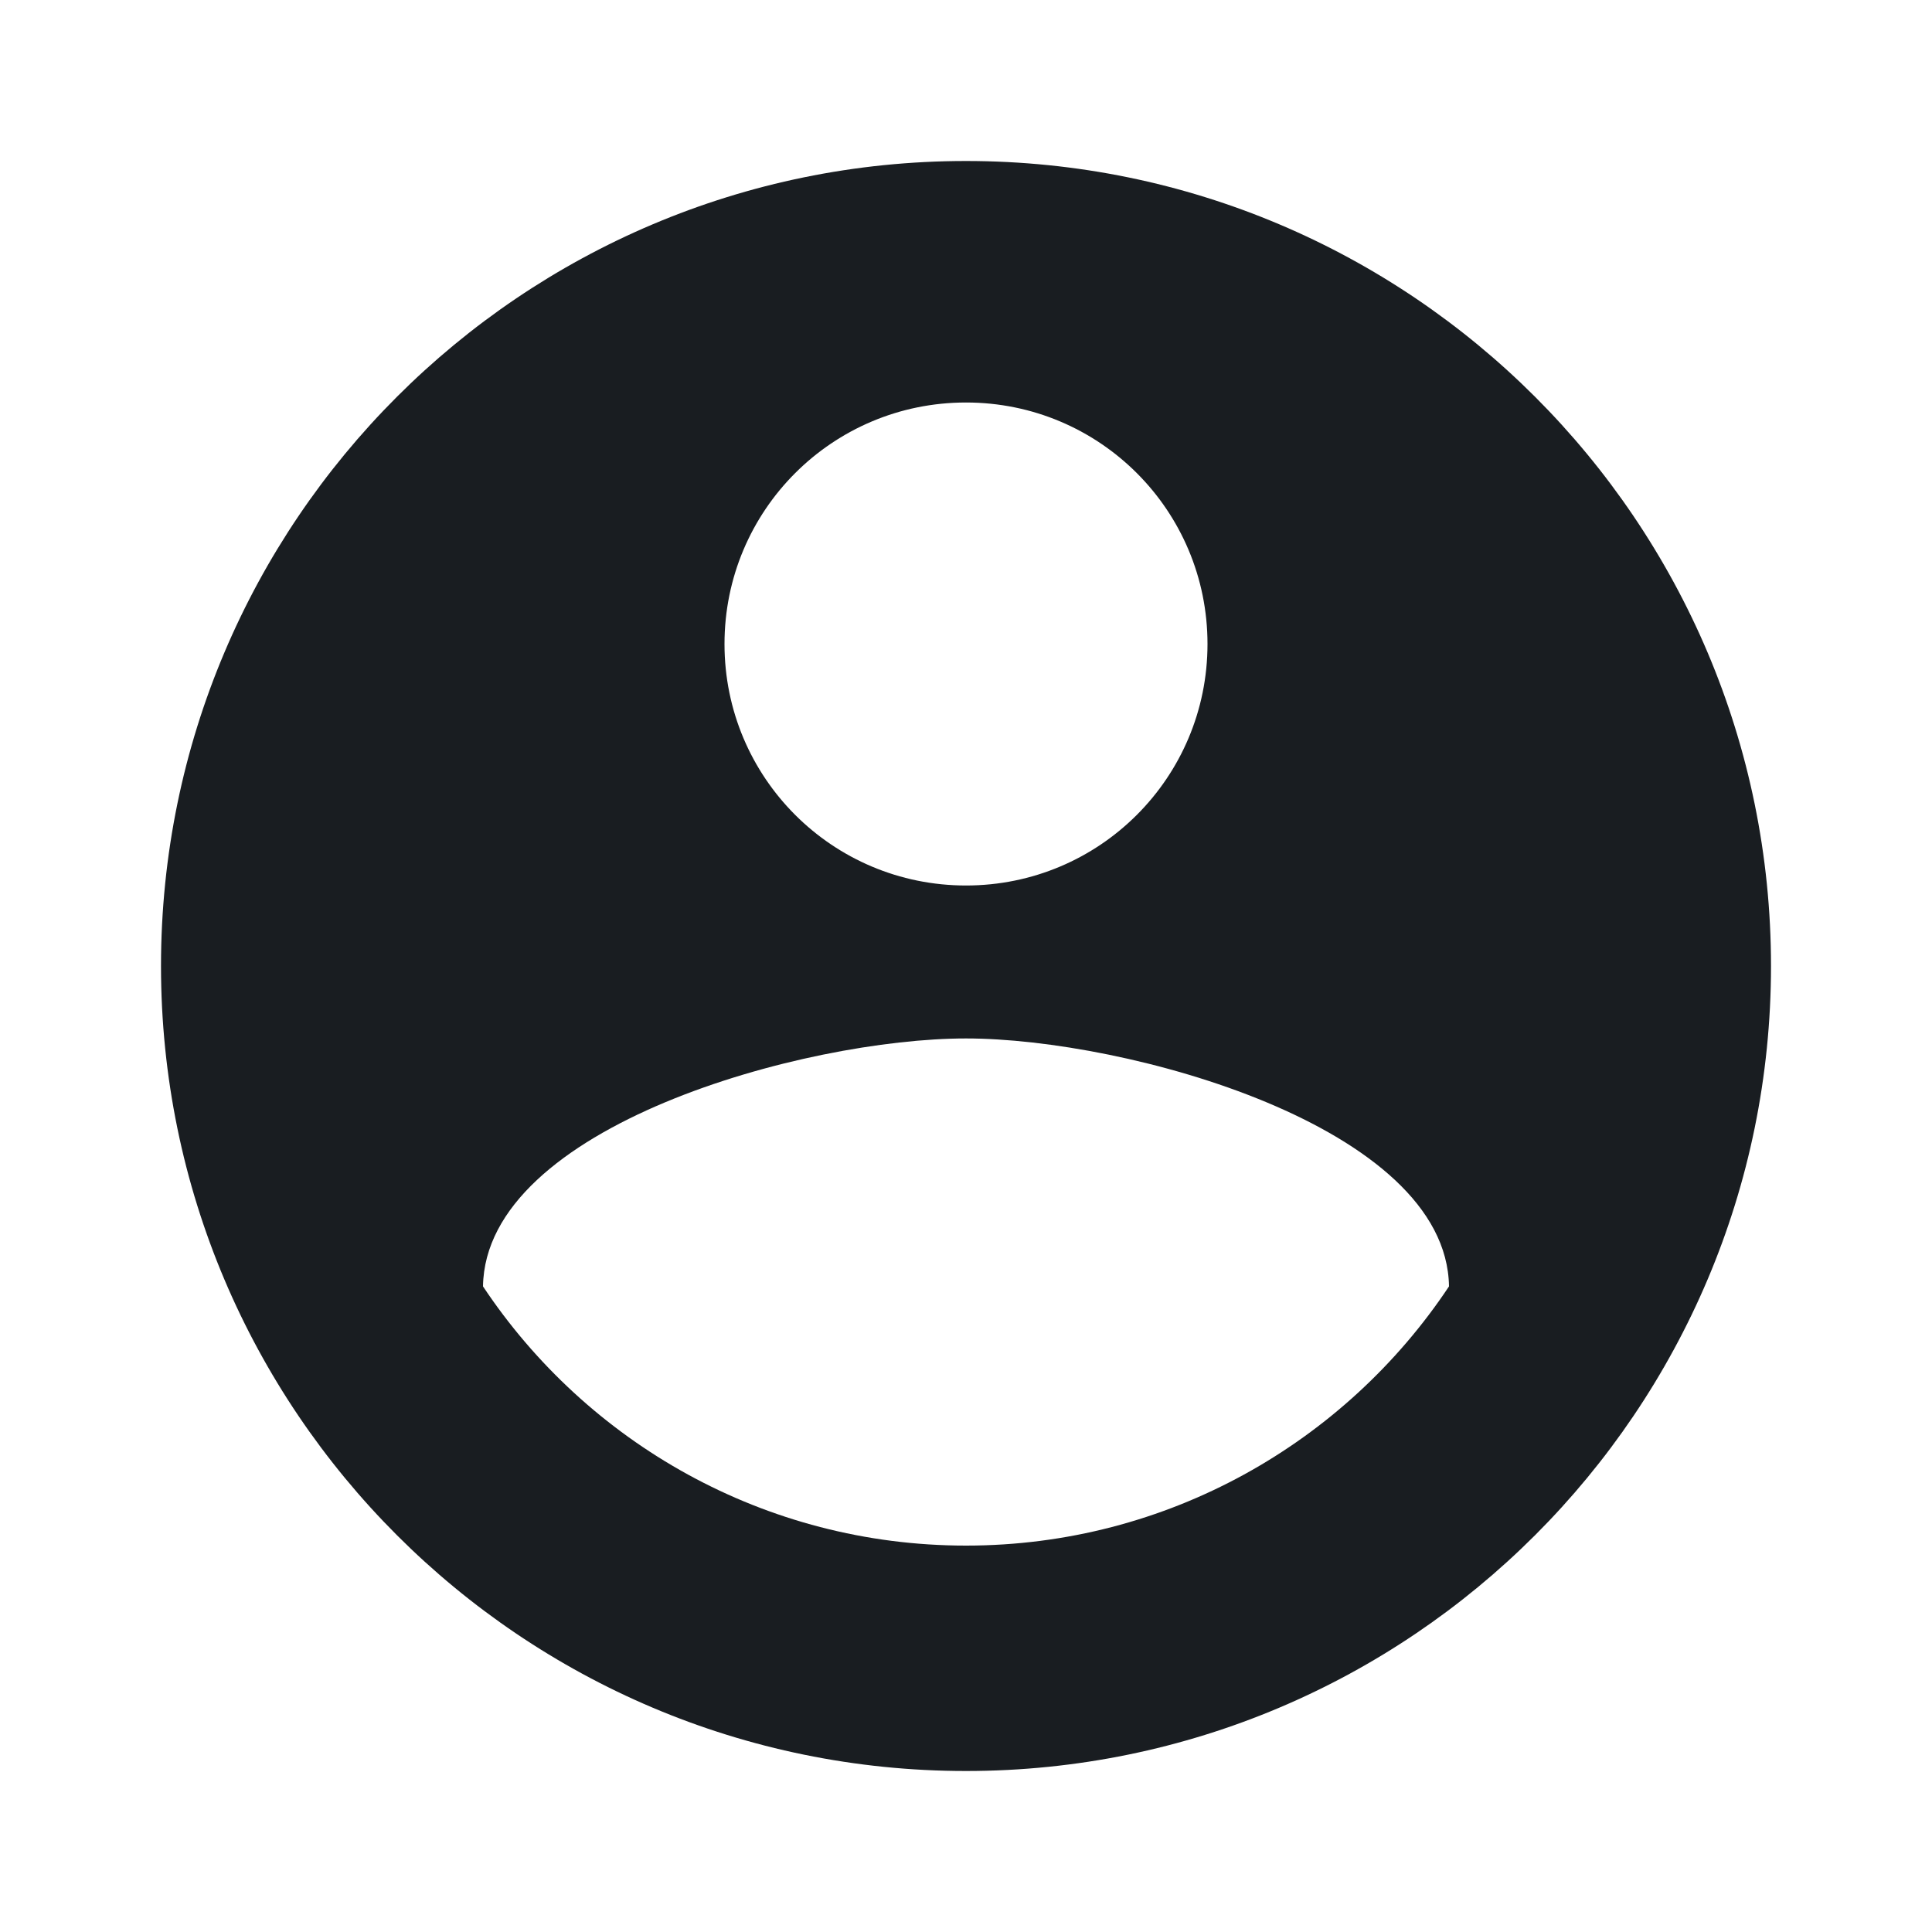
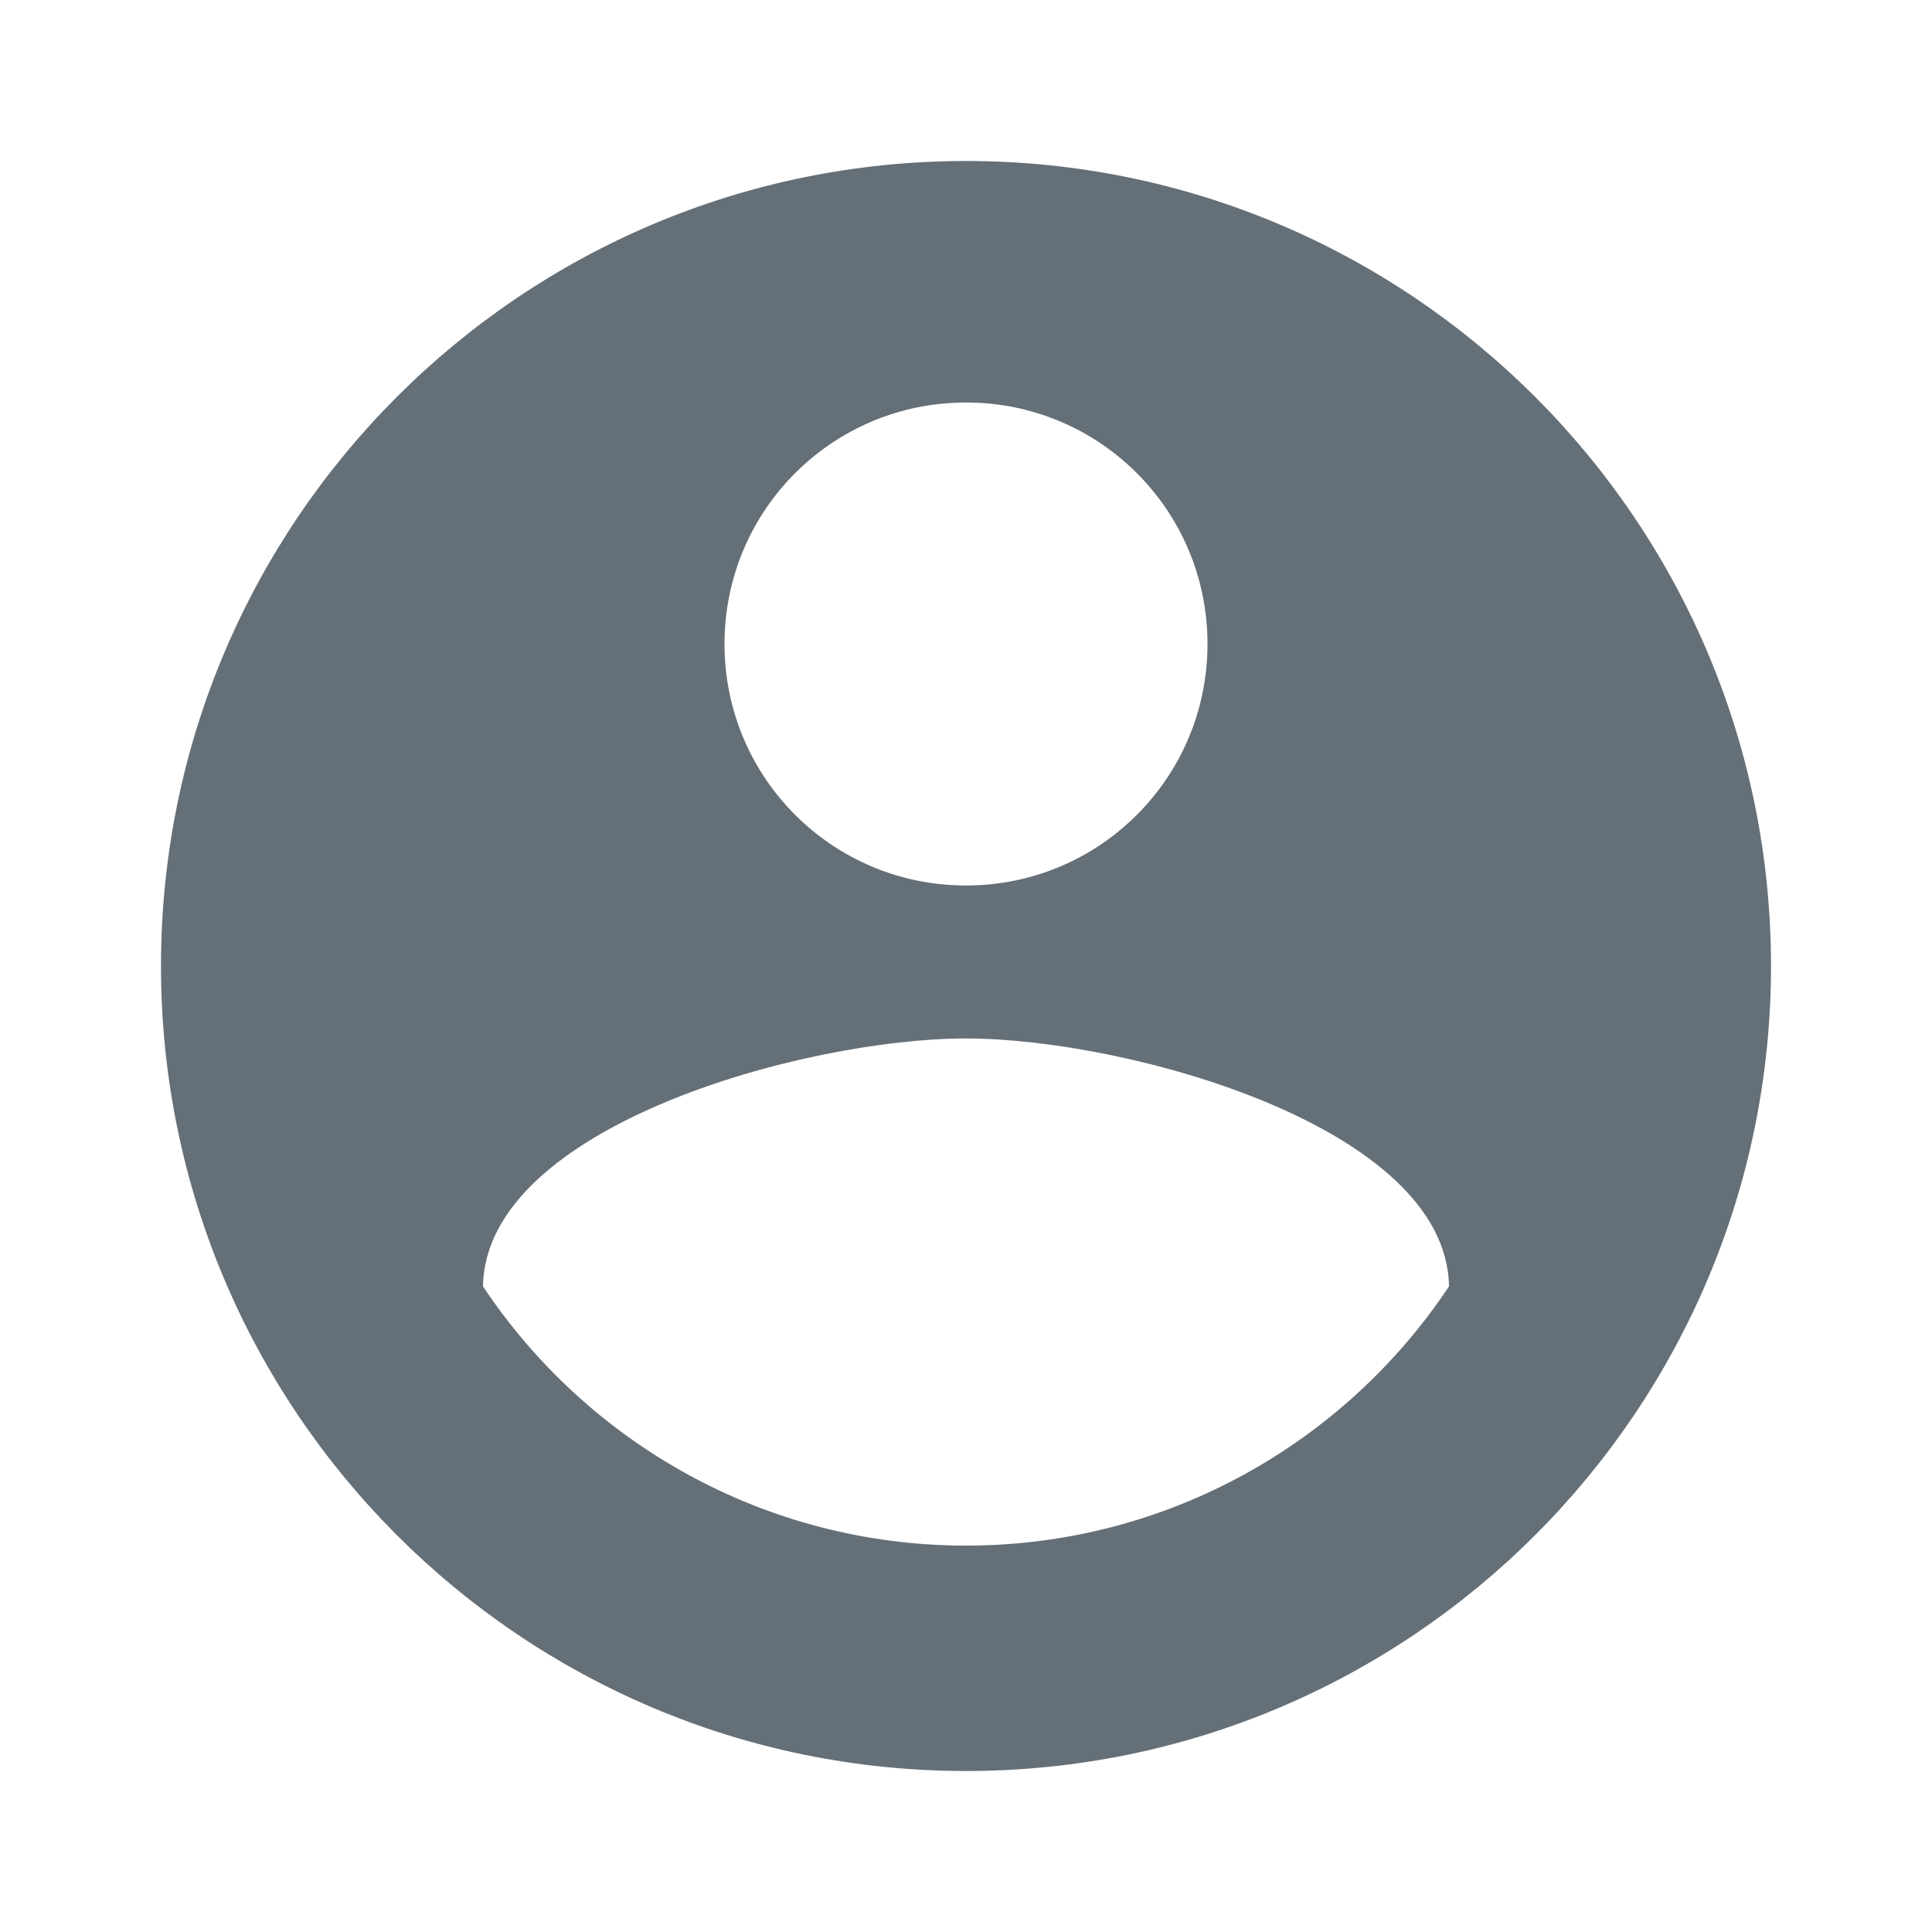
<svg xmlns="http://www.w3.org/2000/svg" width="24" height="24" viewBox="0 0 24 24" fill="none">
-   <path d="M12 2C6.48 2 2 6.48 2 12C2 17.52 6.48 22 12 22C17.52 22 22 17.52 22 12C22 6.48 17.52 2 12 2ZM12 5C13.66 5 15 6.34 15 8C15 9.66 13.66 11 12 11C10.34 11 9 9.66 9 8C9 6.34 10.34 5 12 5ZM12 19.2C9.5 19.2 7.29 17.92 6 15.98C6.03 13.99 10 12.9 12 12.9C13.99 12.9 17.97 13.99 18 15.98C16.71 17.92 14.5 19.2 12 19.2Z" fill="#191D21" />
+   <path d="M12 2C6.48 2 2 6.48 2 12C2 17.52 6.48 22 12 22C17.52 22 22 17.52 22 12C22 6.48 17.52 2 12 2ZM12 5C13.66 5 15 6.34 15 8C15 9.66 13.66 11 12 11C10.34 11 9 9.66 9 8C9 6.34 10.34 5 12 5ZM12 19.2C9.5 19.2 7.29 17.92 6 15.98C6.03 13.99 10 12.9 12 12.9C13.99 12.9 17.97 13.99 18 15.98C16.71 17.92 14.5 19.2 12 19.2Z" fill="#656F77" />
</svg>
